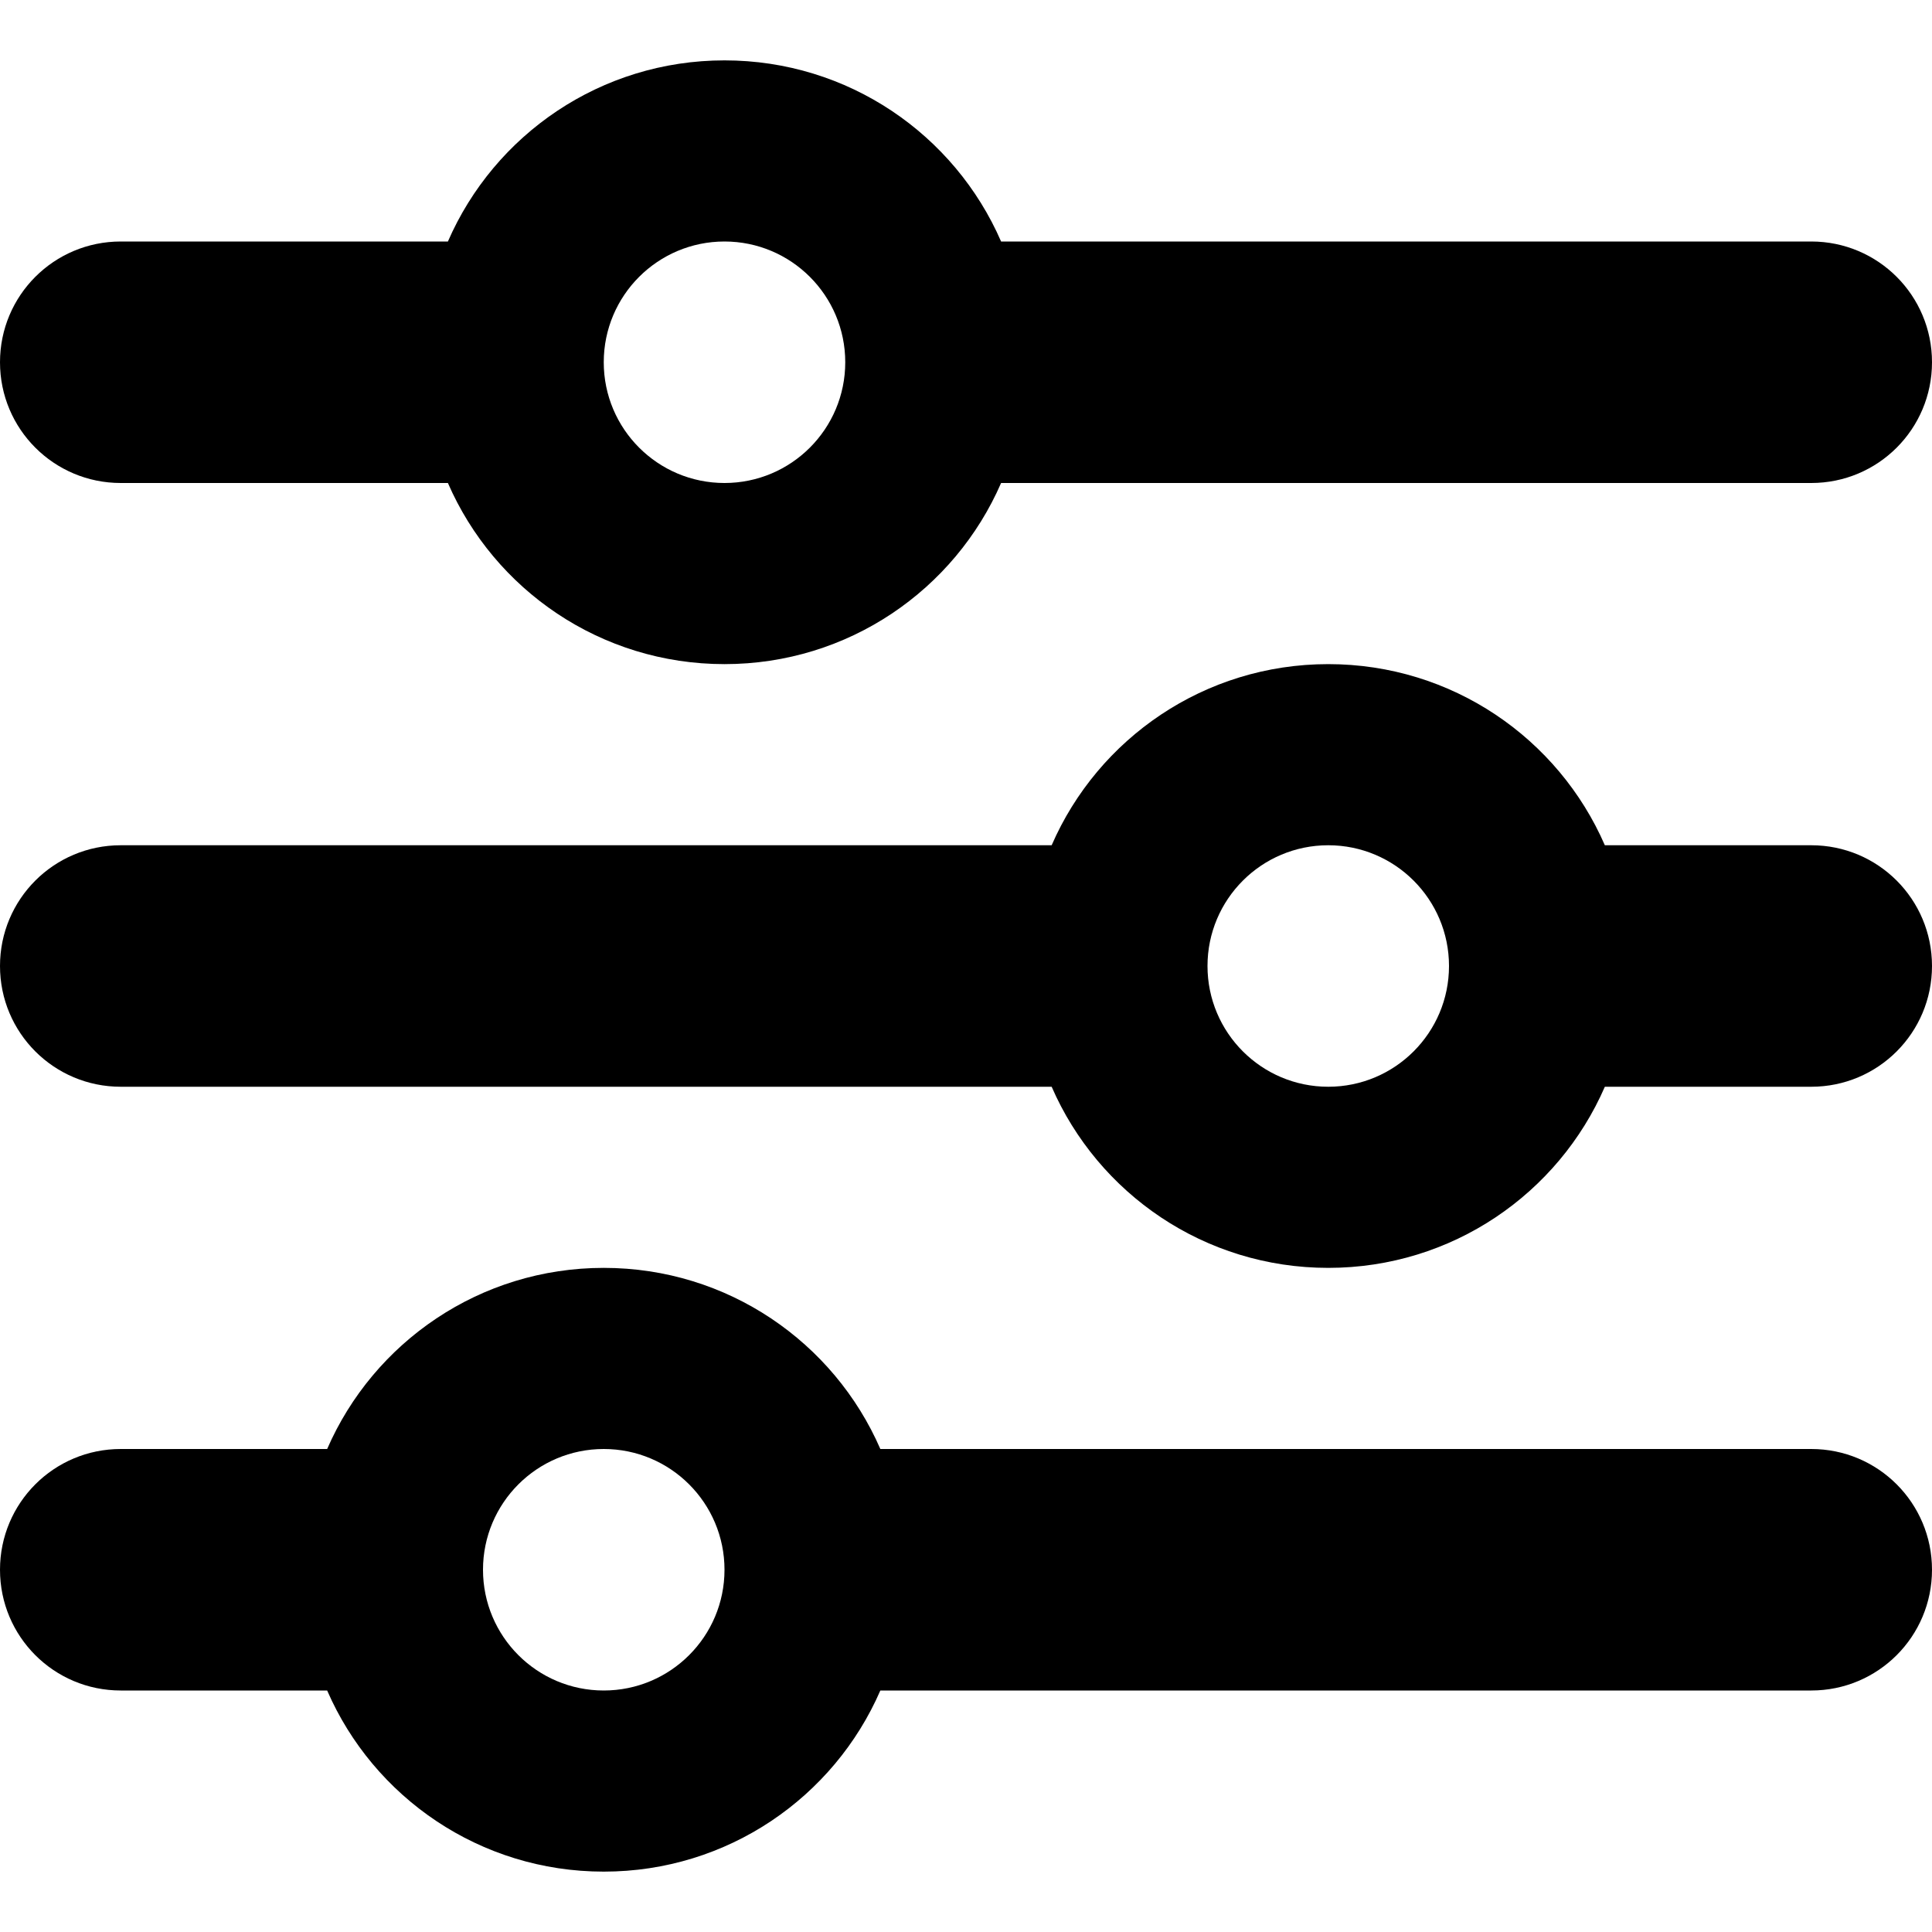
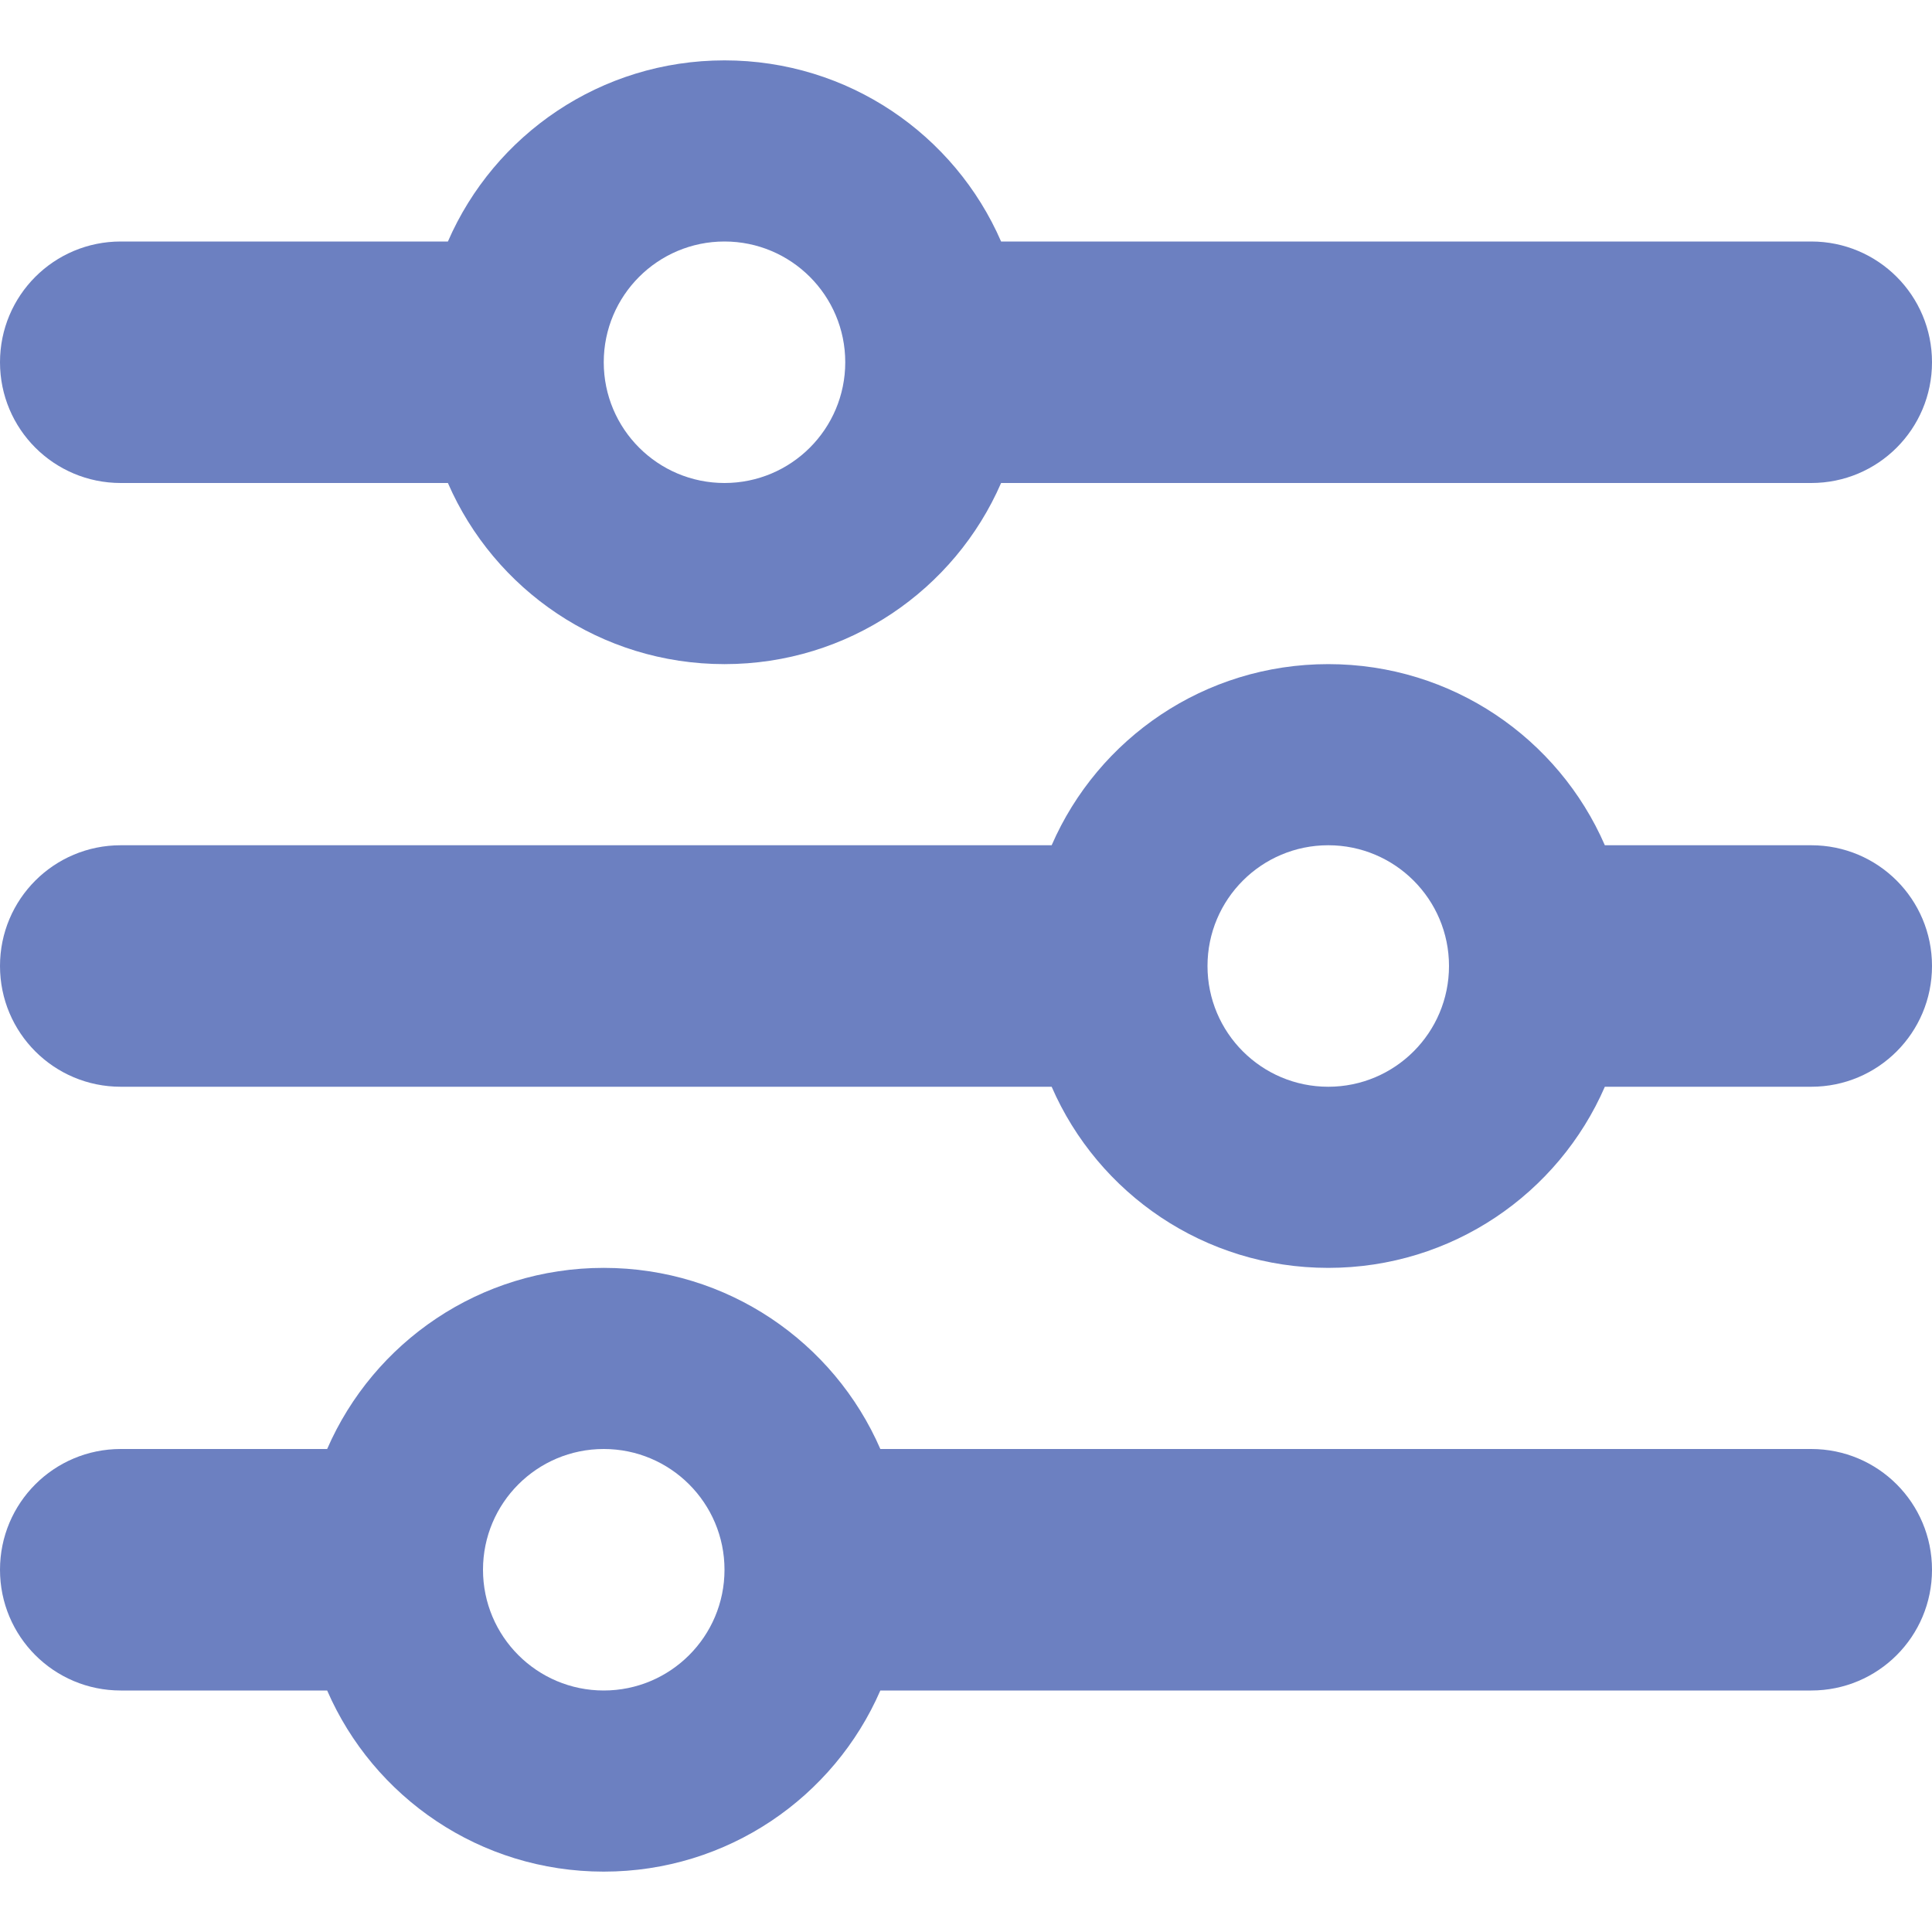
- <svg xmlns="http://www.w3.org/2000/svg" viewBox="0 0 512 512">
+ <svg xmlns="http://www.w3.org/2000/svg" viewBox="0 0 512 512" fill="#6C80C1">
  <path d="M0 416c0 17.7 14.3 32 32 32l54.7 0c12.3 28.3 40.5 48 73.3 48s61-19.7 73.3-48L480 448c17.7 0 32-14.3 32-32s-14.3-32-32-32l-246.7 0c-12.3-28.3-40.5-48-73.3-48s-61 19.7-73.3 48L32 384c-17.7 0-32 14.3-32 32zm128 0a32 32 0 1 1 64 0 32 32 0 1 1 -64 0zM320 256a32 32 0 1 1 64 0 32 32 0 1 1 -64 0zm32-80c-32.8 0-61 19.7-73.3 48L32 224c-17.7 0-32 14.3-32 32s14.3 32 32 32l246.7 0c12.3 28.3 40.5 48 73.3 48s61-19.7 73.3-48l54.7 0c17.7 0 32-14.3 32-32s-14.3-32-32-32l-54.7 0c-12.3-28.3-40.5-48-73.3-48zM192 128a32 32 0 1 1 0-64 32 32 0 1 1 0 64zm73.3-64C253 35.7 224.8 16 192 16s-61 19.7-73.3 48L32 64C14.3 64 0 78.3 0 96s14.3 32 32 32l86.7 0c12.3 28.3 40.5 48 73.3 48s61-19.7 73.3-48L480 128c17.7 0 32-14.3 32-32s-14.3-32-32-32L265.3 64z" />
</svg>
